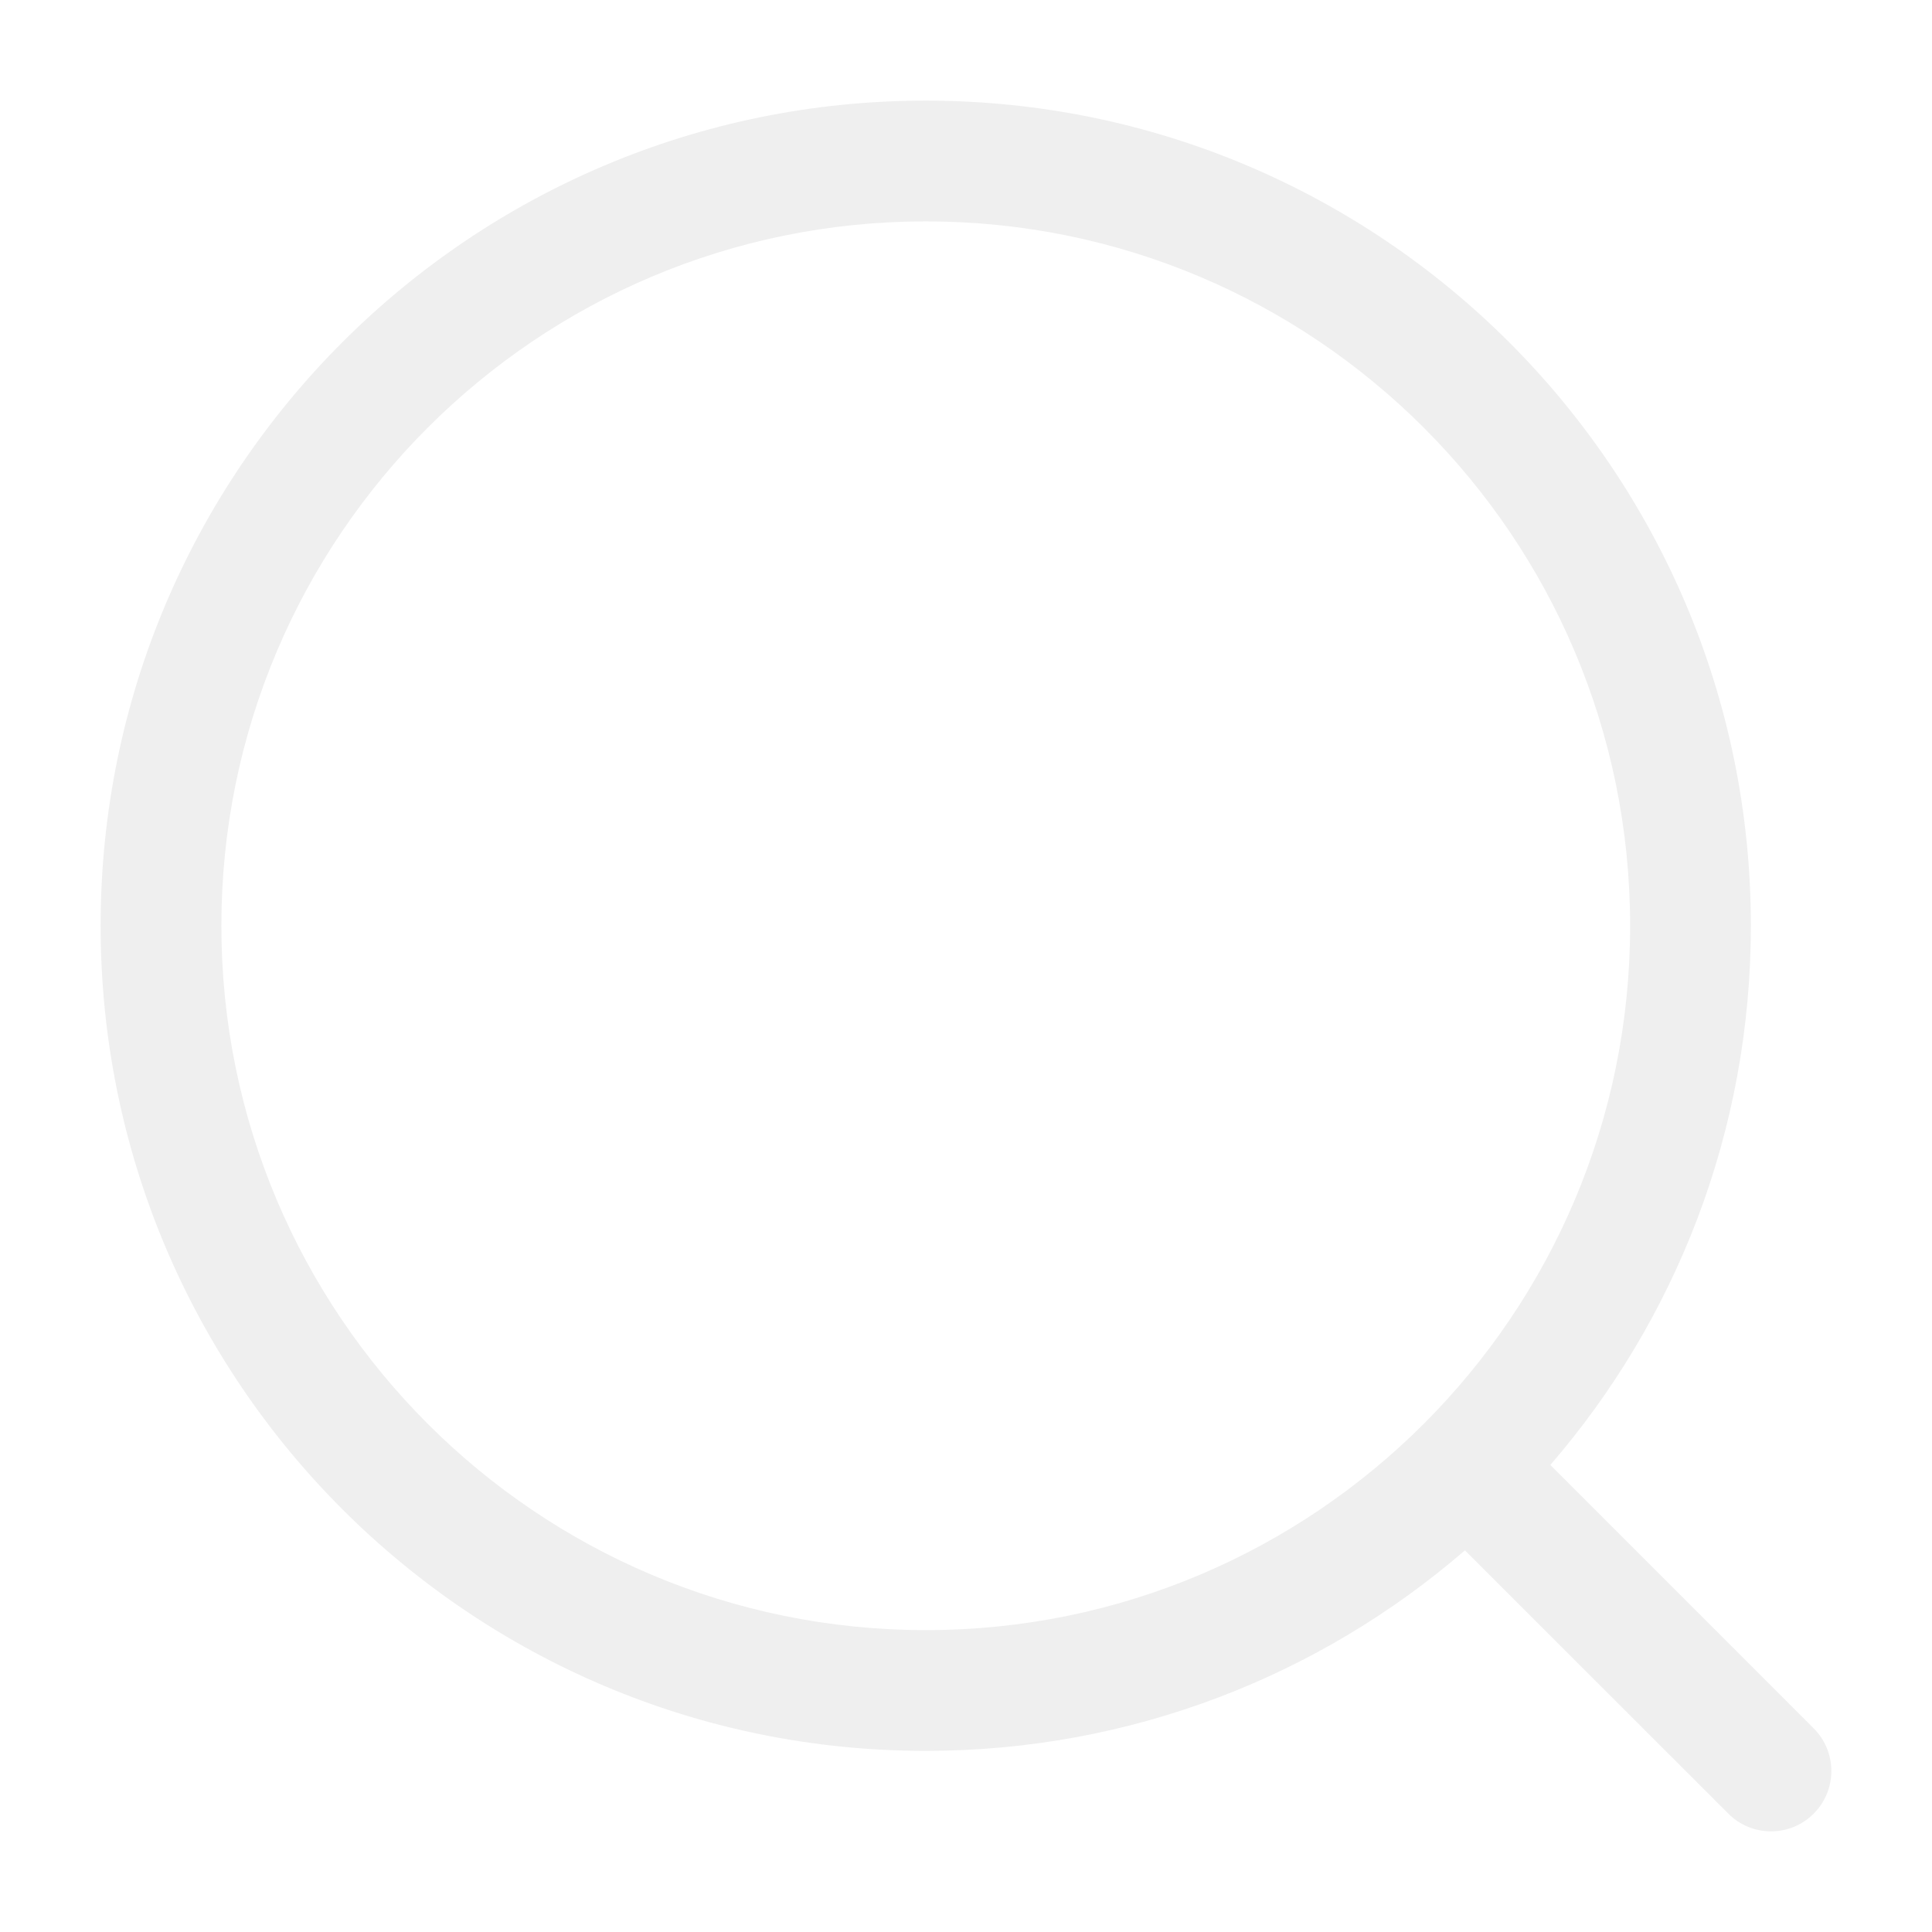
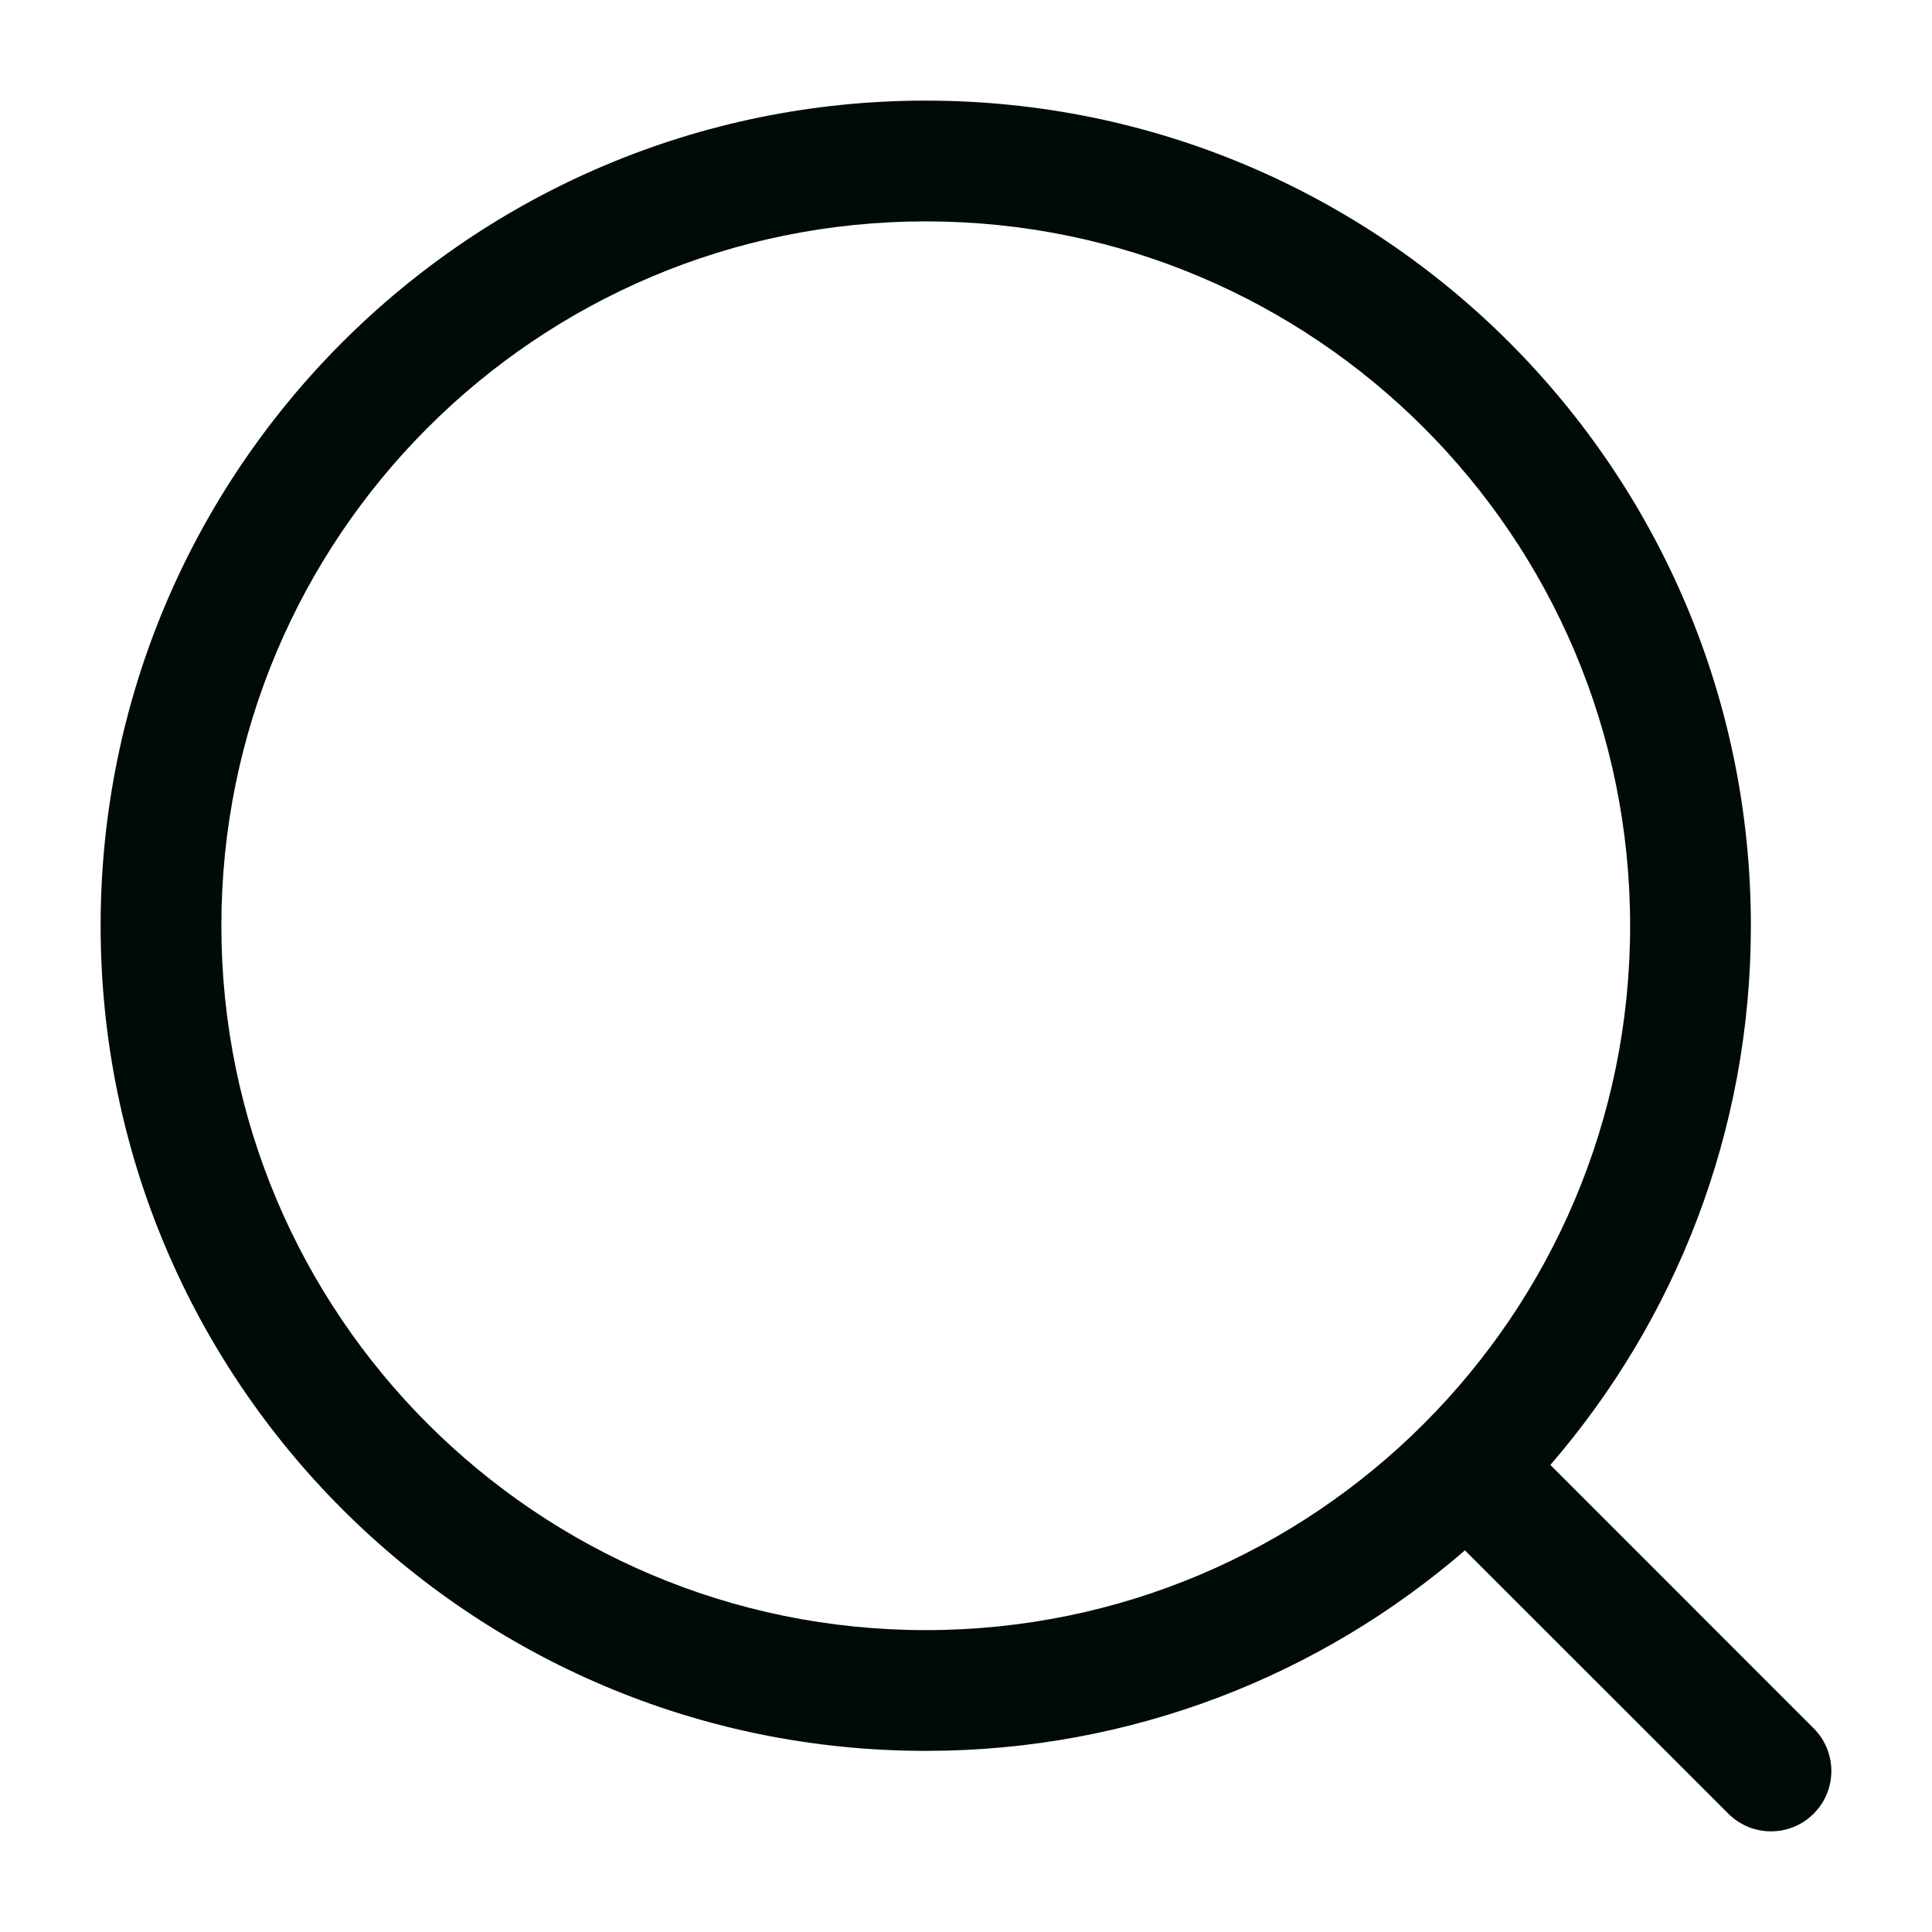
<svg xmlns="http://www.w3.org/2000/svg" width="24" height="24" viewBox="0 0 24 24" fill="none">
-   <path fill-rule="evenodd" clip-rule="evenodd" d="M11.5 2.75C6.668 2.75 2.75 6.668 2.75 11.5C2.75 16.332 6.668 20.25 11.5 20.25C16.332 20.25 20.25 16.332 20.25 11.5C20.25 6.668 16.332 2.75 11.5 2.75ZM1.25 11.5C1.25 5.839 5.839 1.25 11.5 1.25C17.161 1.25 21.75 5.839 21.75 11.5C21.75 14.06 20.811 16.402 19.259 18.198L22.53 21.47C22.823 21.763 22.823 22.237 22.53 22.53C22.237 22.823 21.763 22.823 21.47 22.53L18.198 19.259C16.402 20.811 14.06 21.75 11.5 21.75C5.839 21.75 1.25 17.161 1.25 11.5Z" fill="#EFEFEF" />
+   <path fill-rule="evenodd" clip-rule="evenodd" d="M11.5 2.75C6.668 2.75 2.75 6.668 2.75 11.5C2.75 16.332 6.668 20.25 11.5 20.25C16.332 20.25 20.25 16.332 20.25 11.5C20.25 6.668 16.332 2.75 11.5 2.75ZM1.25 11.5C1.25 5.839 5.839 1.25 11.5 1.25C17.161 1.25 21.75 5.839 21.75 11.5C21.75 14.06 20.811 16.402 19.259 18.198L22.53 21.47C22.823 21.763 22.823 22.237 22.53 22.53C22.237 22.823 21.763 22.823 21.47 22.53L18.198 19.259C16.402 20.811 14.06 21.75 11.5 21.75C5.839 21.75 1.25 17.161 1.25 11.5Z" fill="#000A07" />
</svg>
